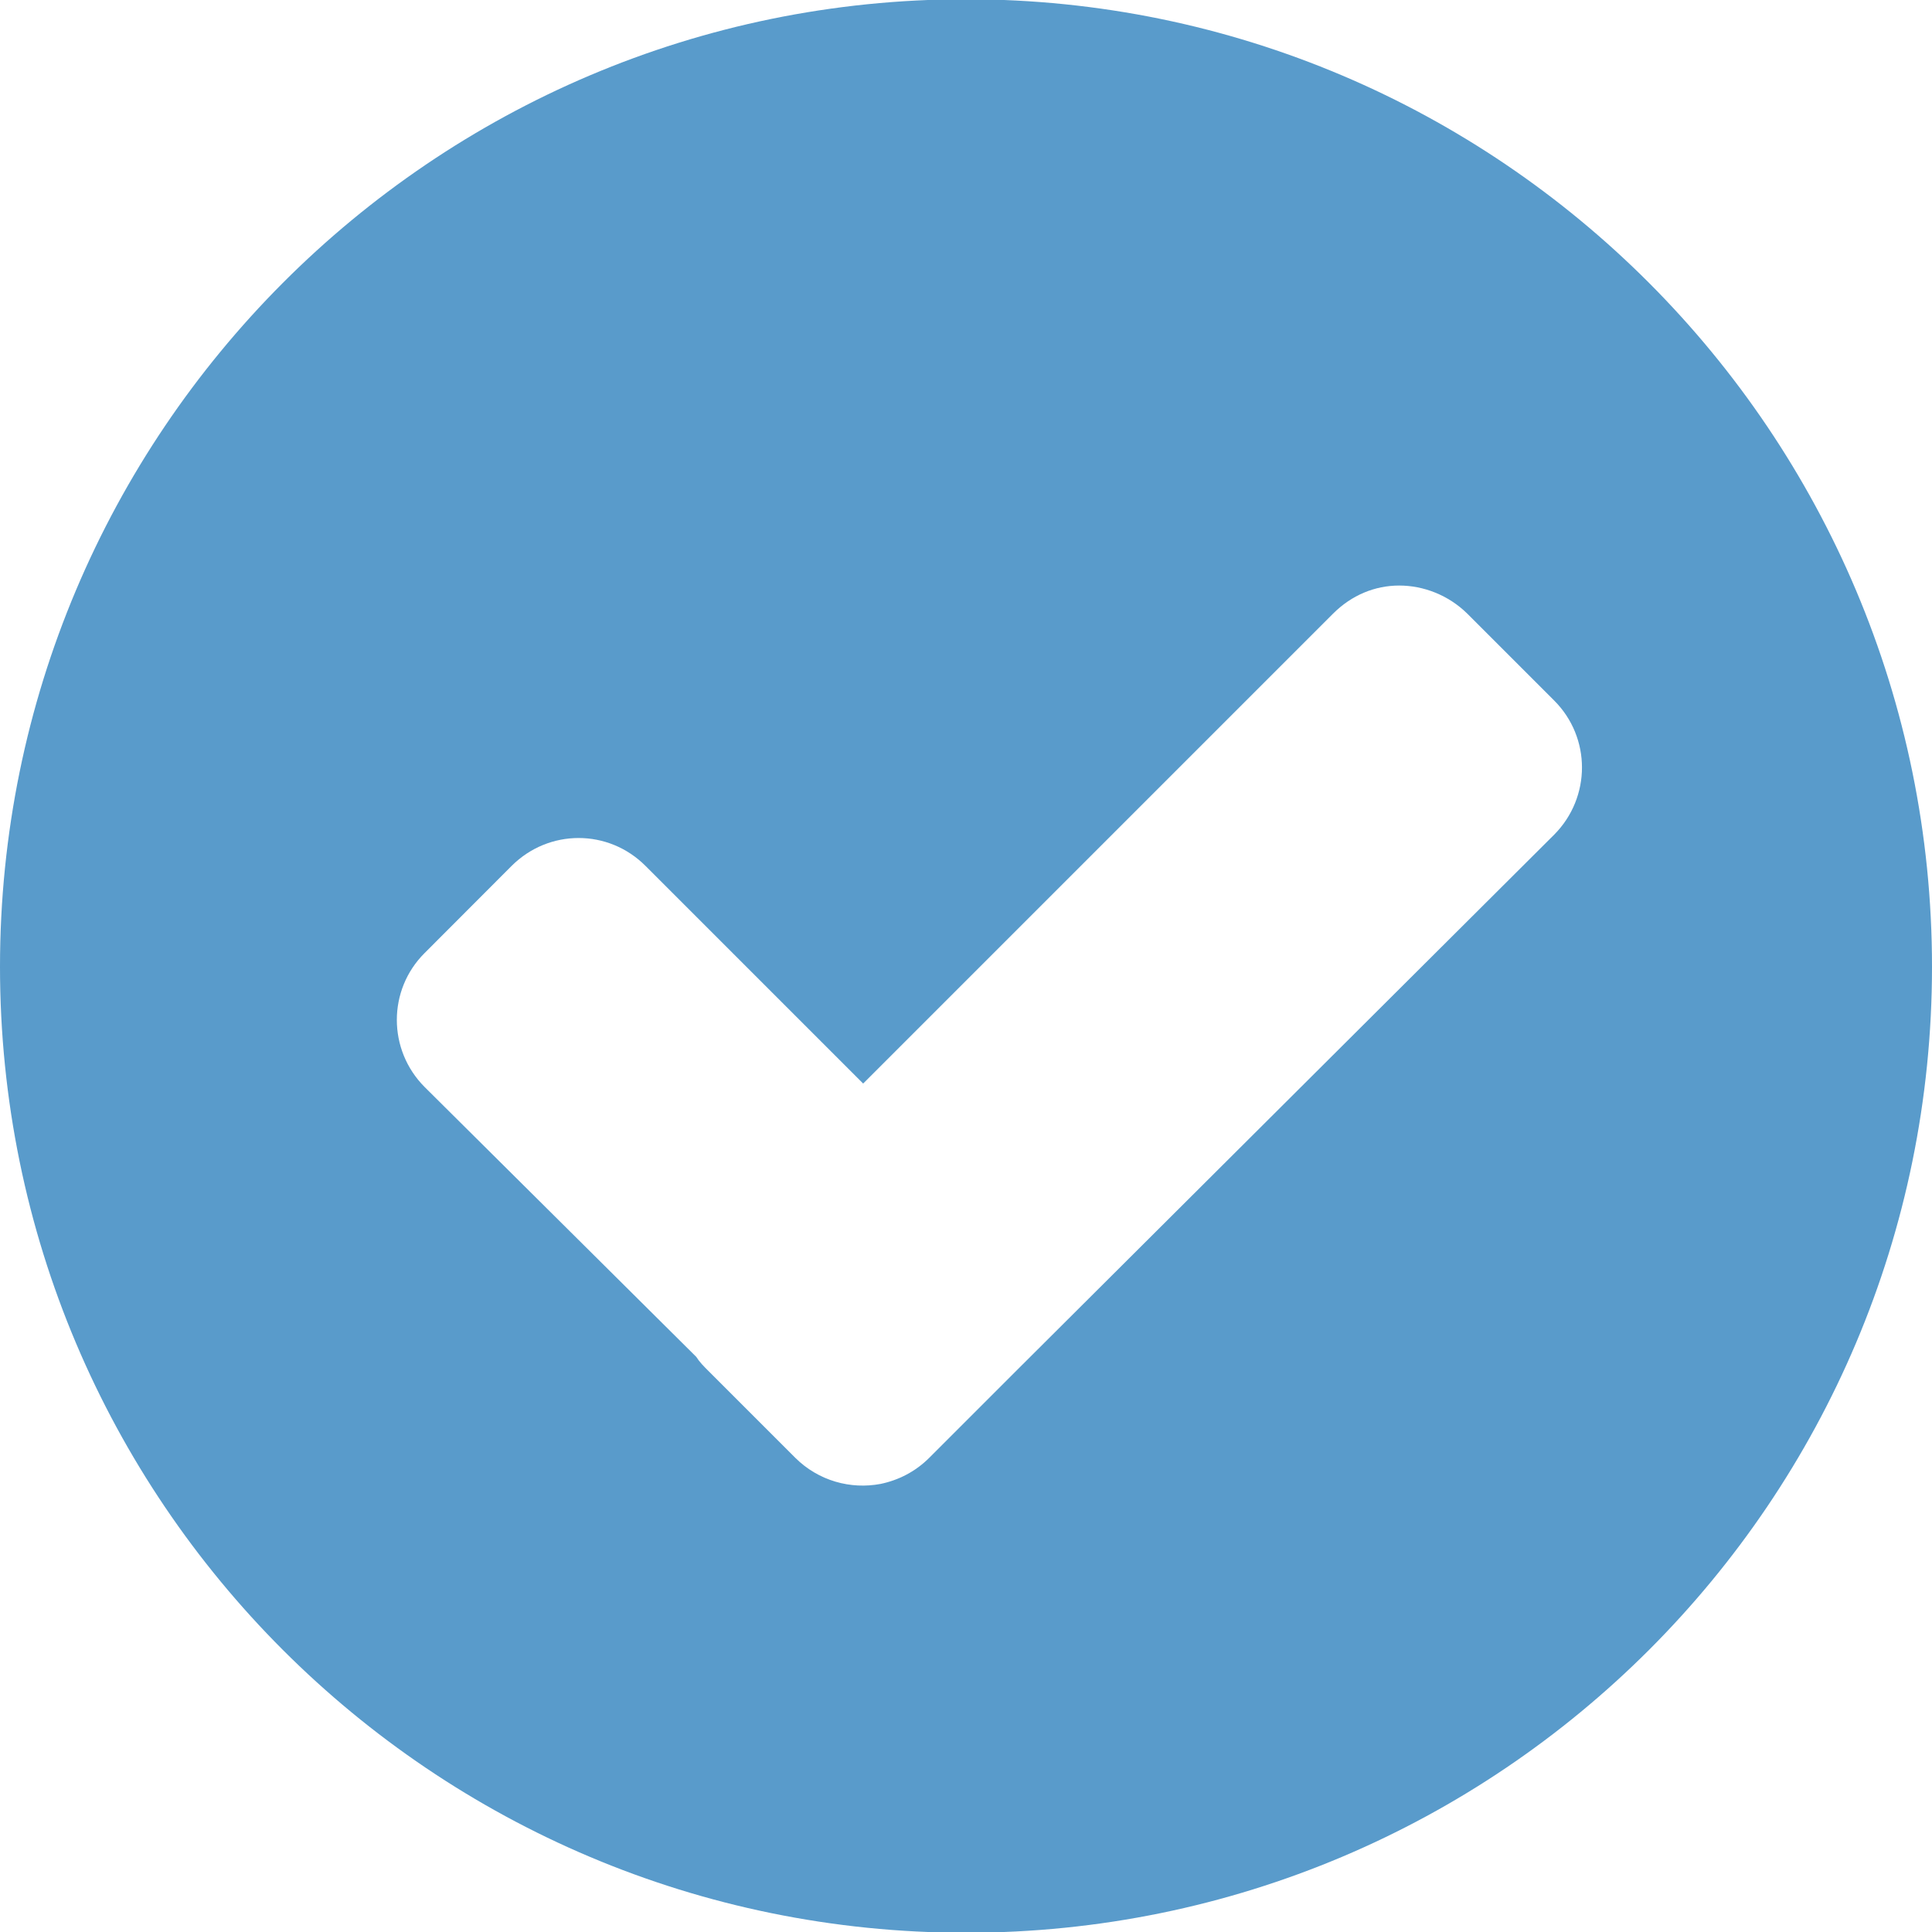
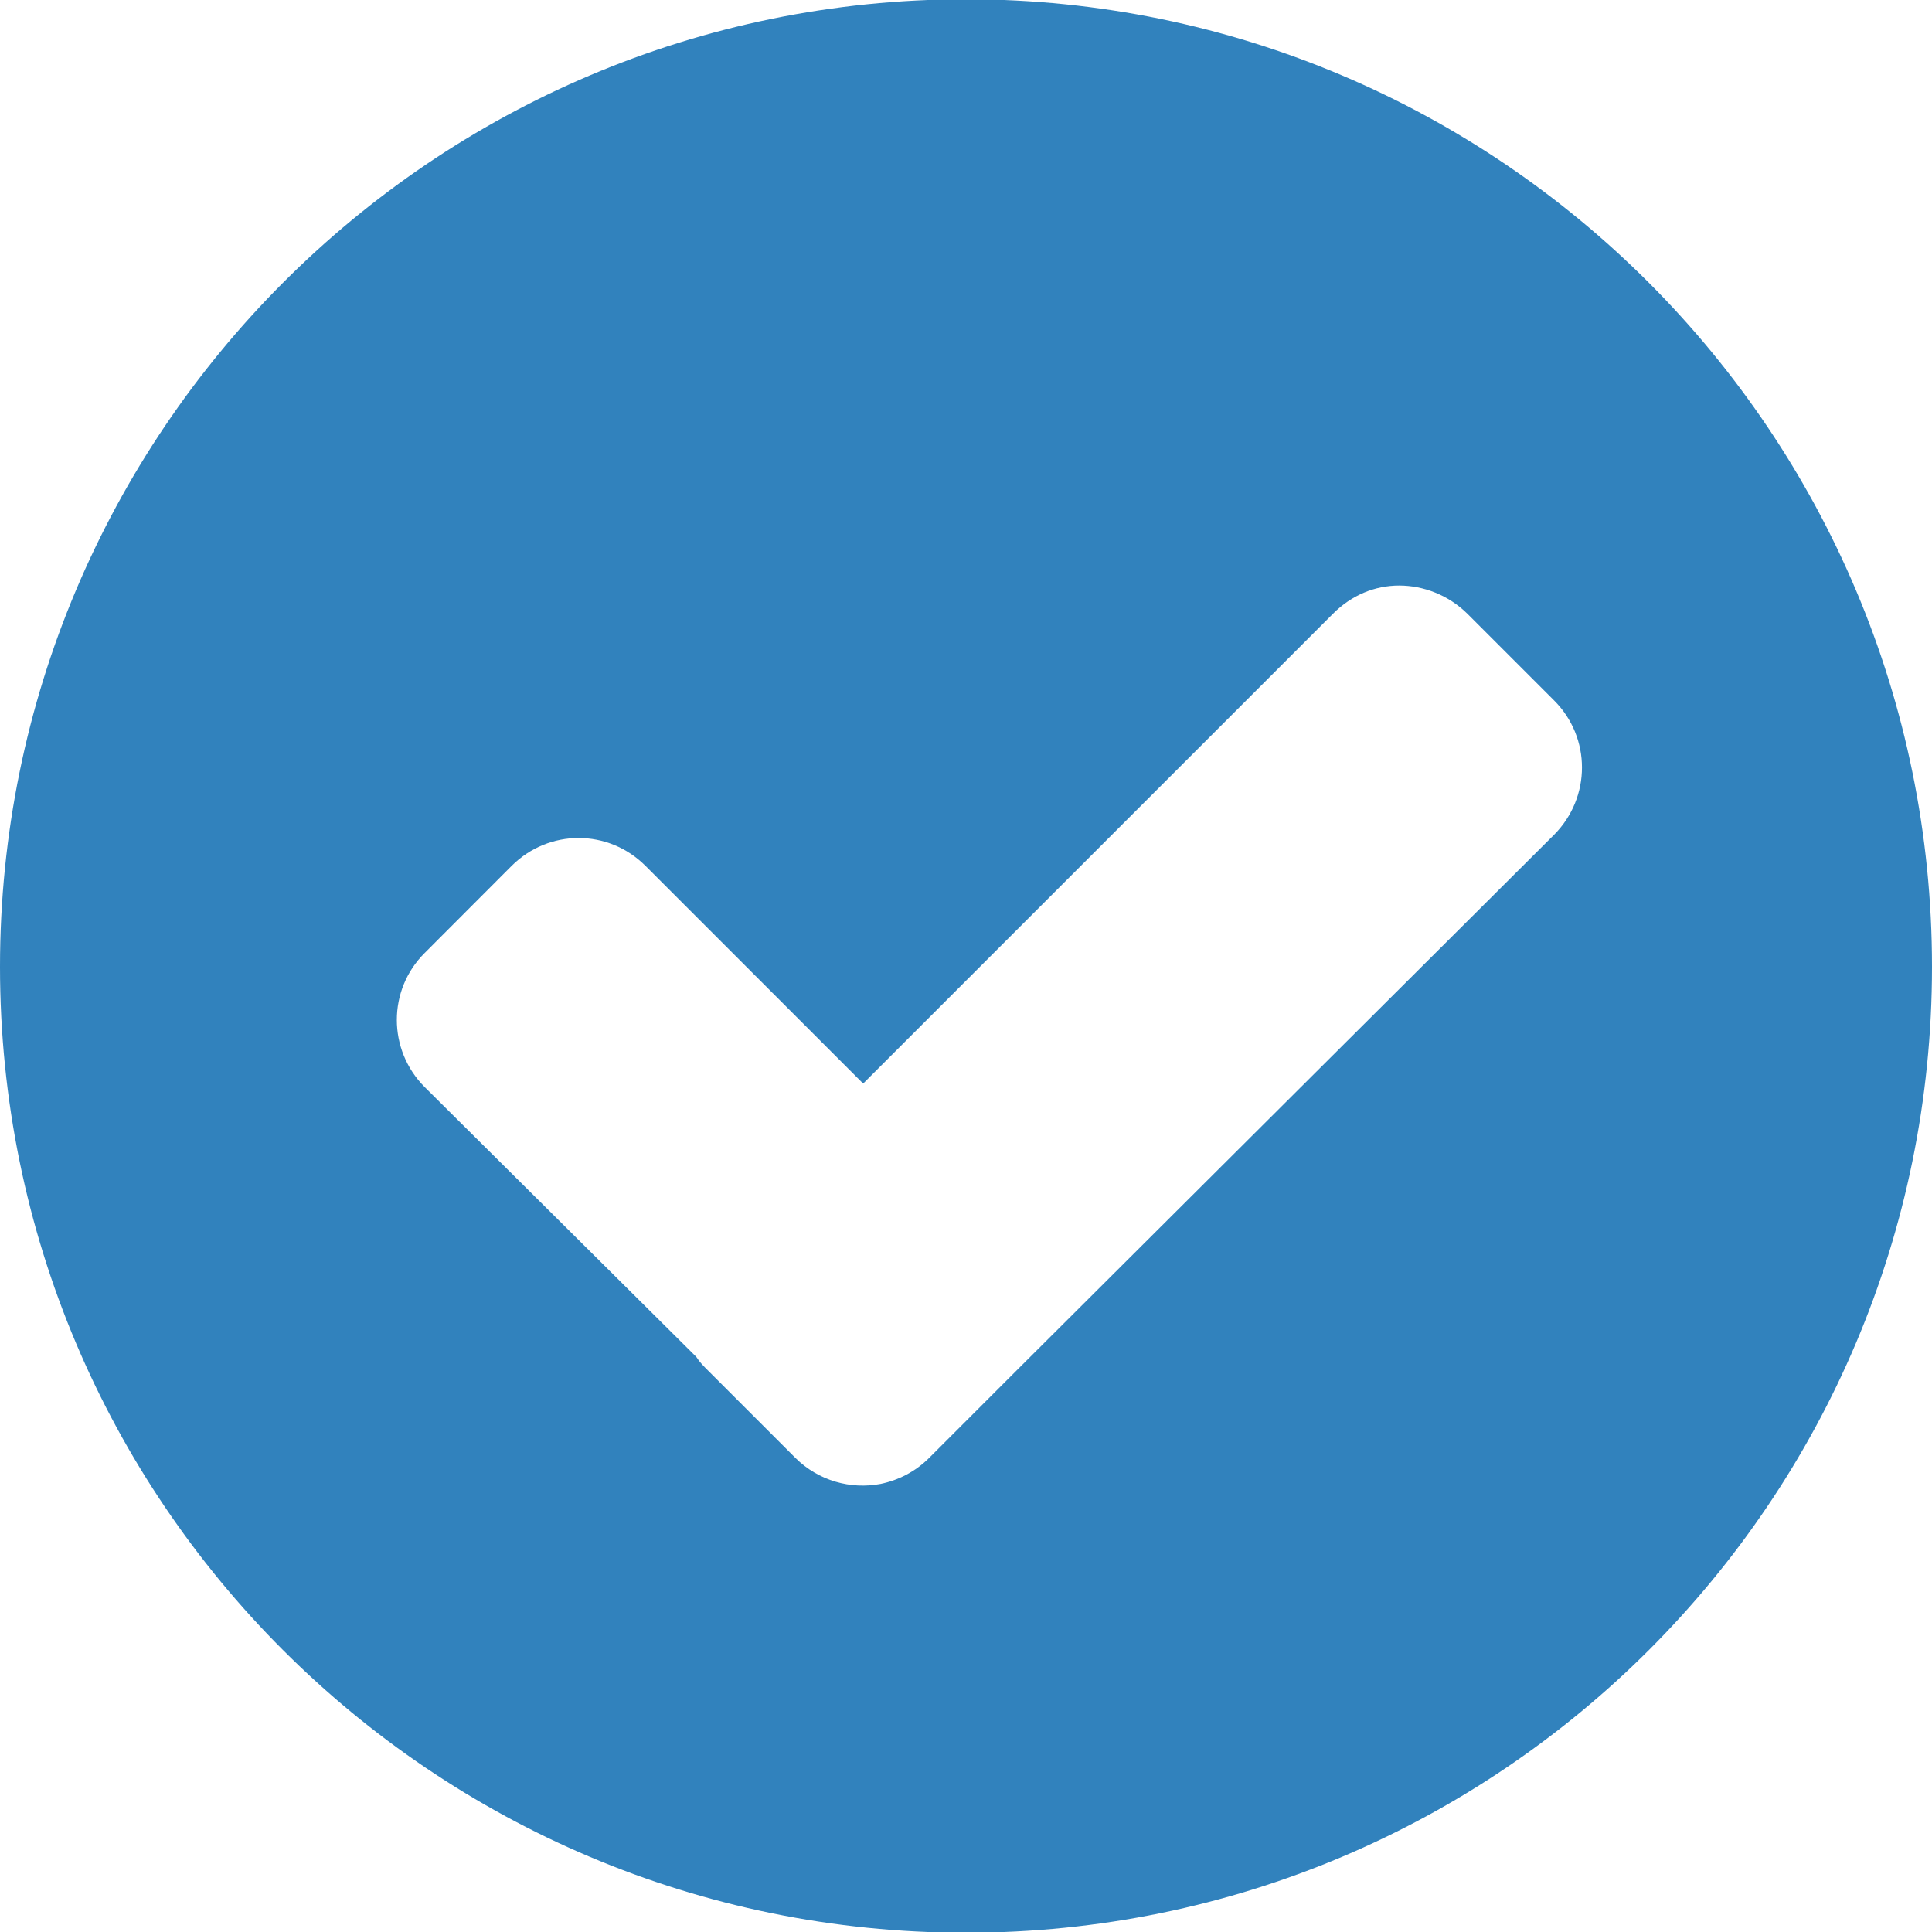
<svg xmlns="http://www.w3.org/2000/svg" preserveAspectRatio="xMidYMid" width="13" height="13" viewBox="0 0 13 13">
  <defs>
    <style>

      .cls-2 {
-         fill: #599BCB;
+         fill: #3182bd;
      }
    </style>
  </defs>
  <path d="M6.500,-0.005 C2.908,-0.005 0.000,2.915 0.000,6.505 C0.000,10.096 2.908,13.005 6.500,13.005 C10.090,13.005 13.000,10.096 13.000,6.505 C13.000,2.915 10.090,-0.005 6.500,-0.005 C6.500,-0.005 6.500,-0.005 6.500,-0.005 ZM9.415,3.940 C9.578,3.940 9.746,4.004 9.873,4.129 C9.873,4.129 10.458,4.714 10.458,4.714 C10.707,4.963 10.707,5.365 10.458,5.616 C10.458,5.616 6.839,9.223 6.839,9.223 C6.839,9.223 6.253,9.809 6.253,9.809 C6.160,9.902 6.046,9.960 5.925,9.985 C5.724,10.023 5.508,9.965 5.351,9.809 C5.351,9.809 4.765,9.223 4.765,9.223 C4.734,9.192 4.707,9.165 4.685,9.130 C4.685,9.130 2.857,7.314 2.857,7.314 C2.608,7.064 2.608,6.661 2.857,6.413 C2.857,6.413 3.442,5.827 3.442,5.827 C3.693,5.576 4.094,5.576 4.344,5.827 C4.344,5.827 5.808,7.291 5.808,7.291 C5.808,7.291 8.970,4.129 8.970,4.129 C9.095,4.004 9.252,3.940 9.415,3.940 C9.415,3.940 9.415,3.940 9.415,3.940 Z" id="path-1" class="cls-2" fill-rule="evenodd" />
</svg>
